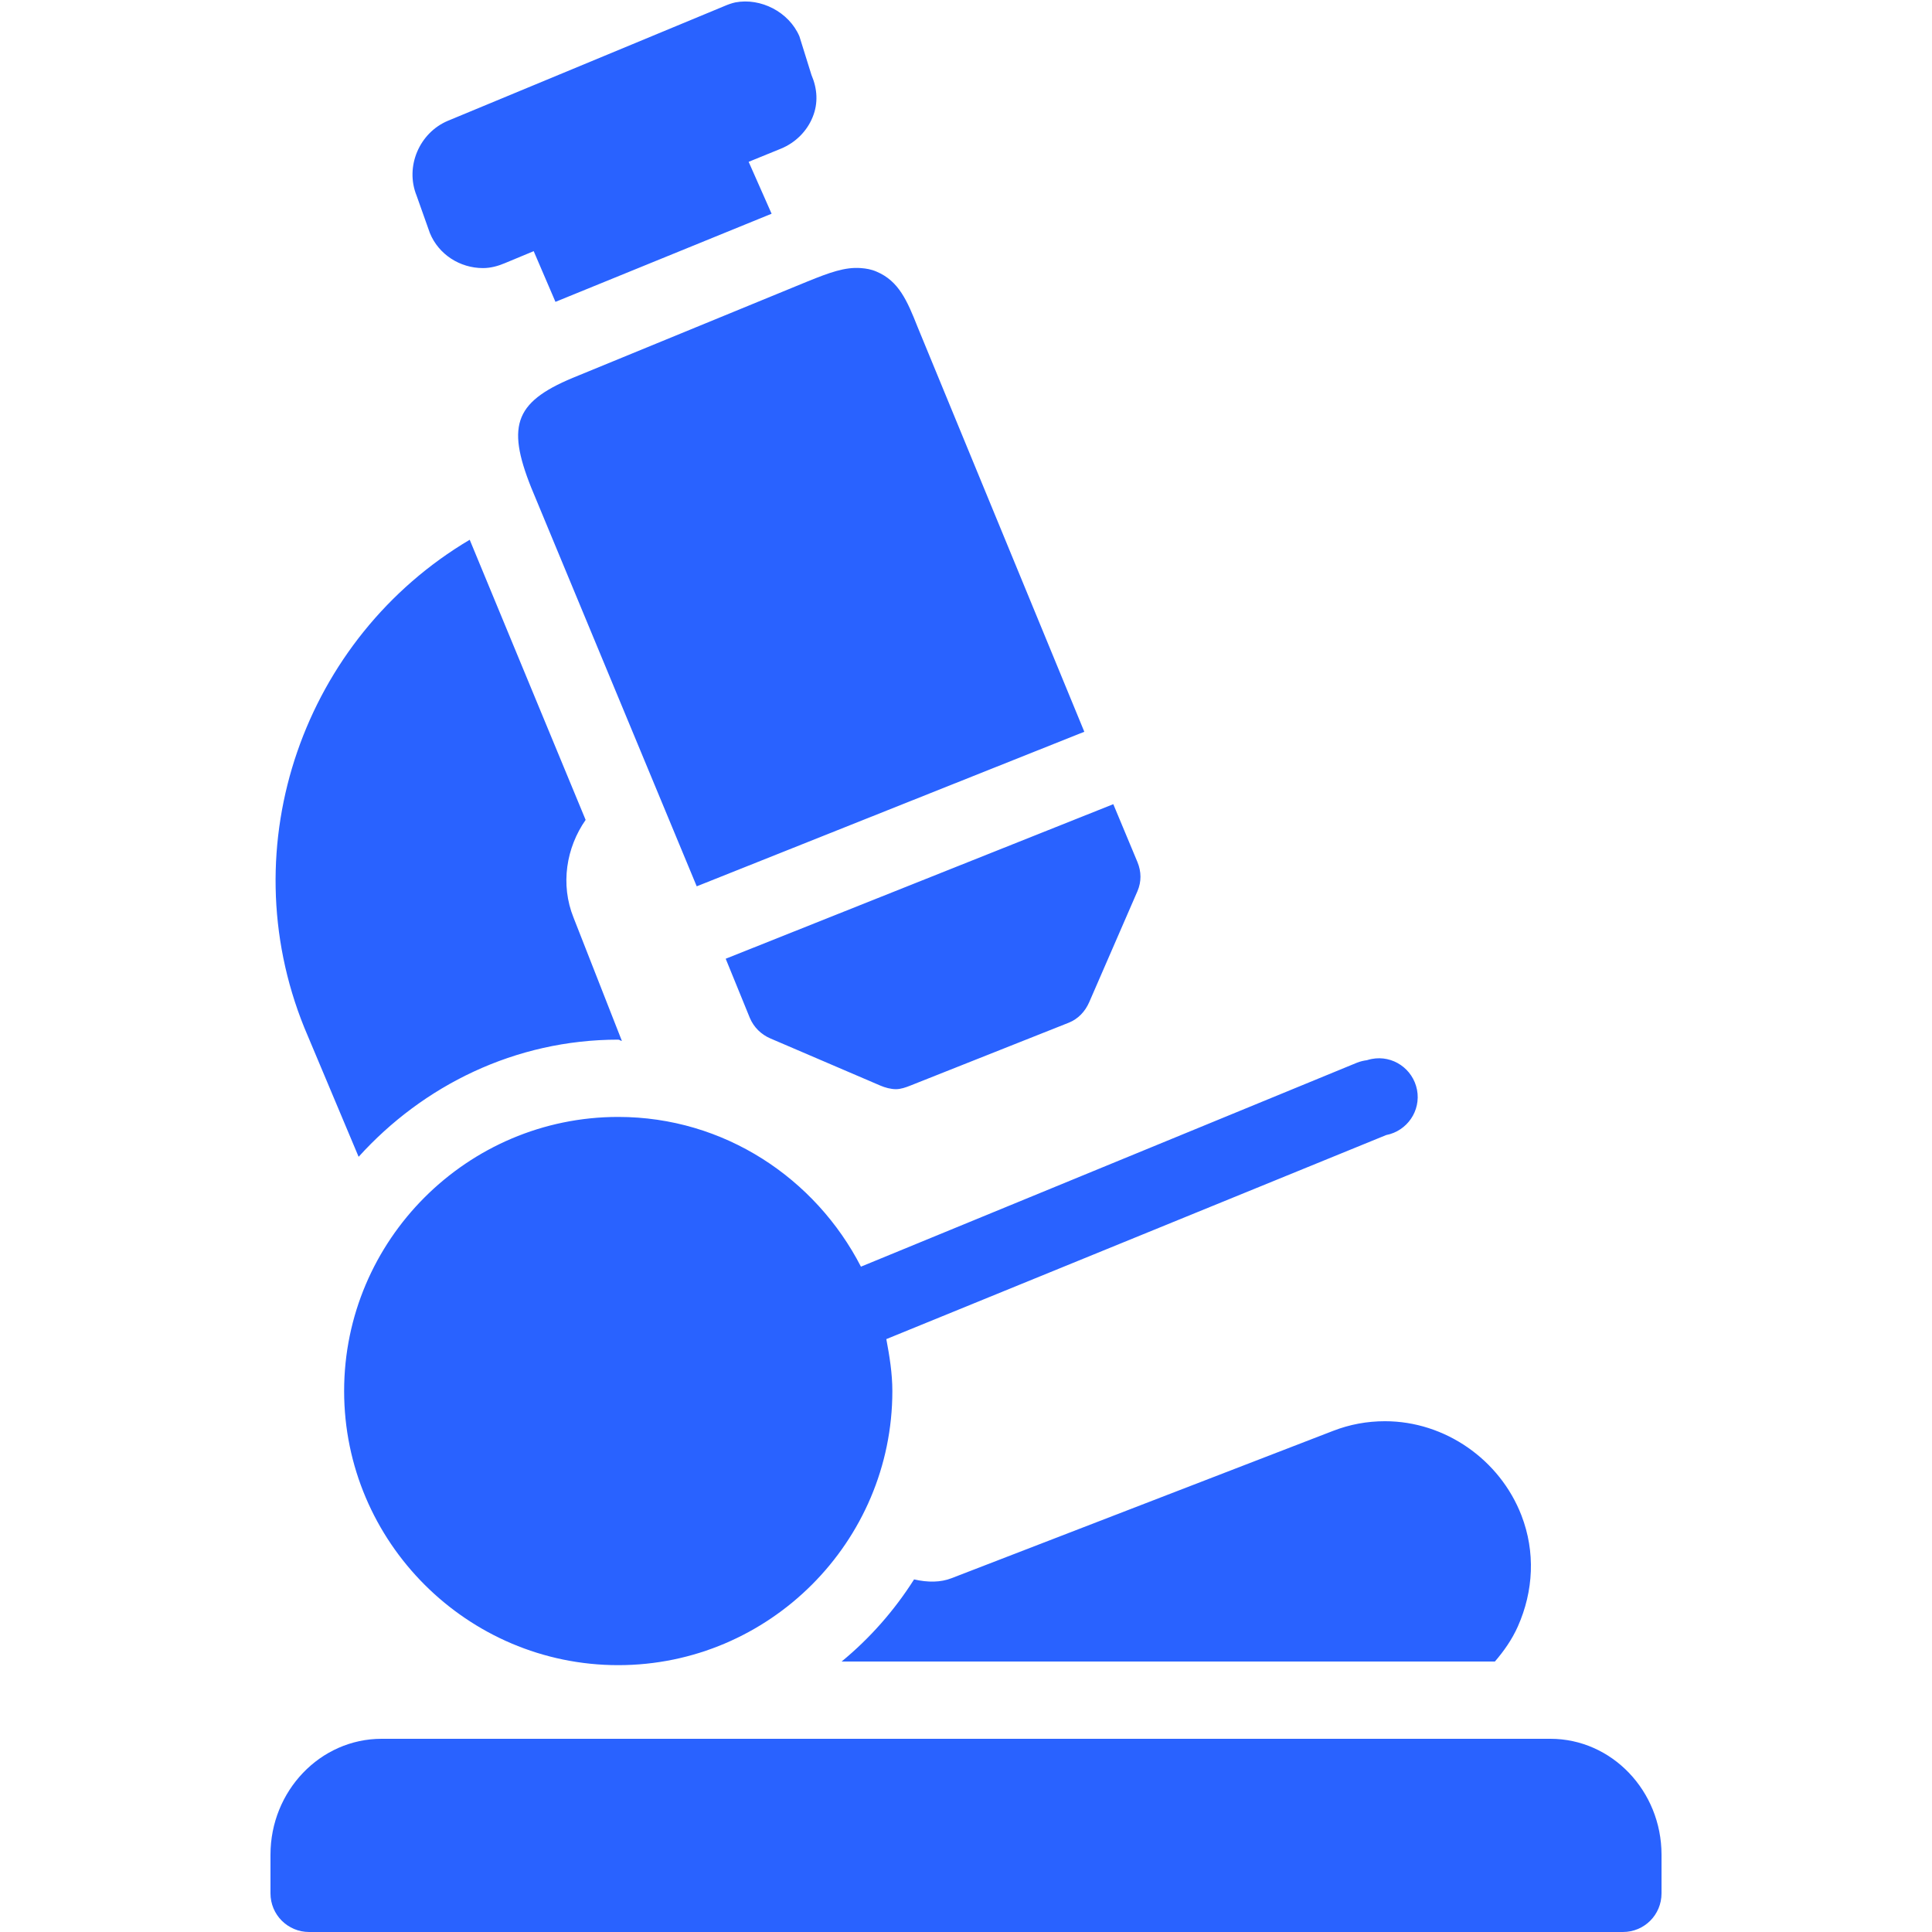
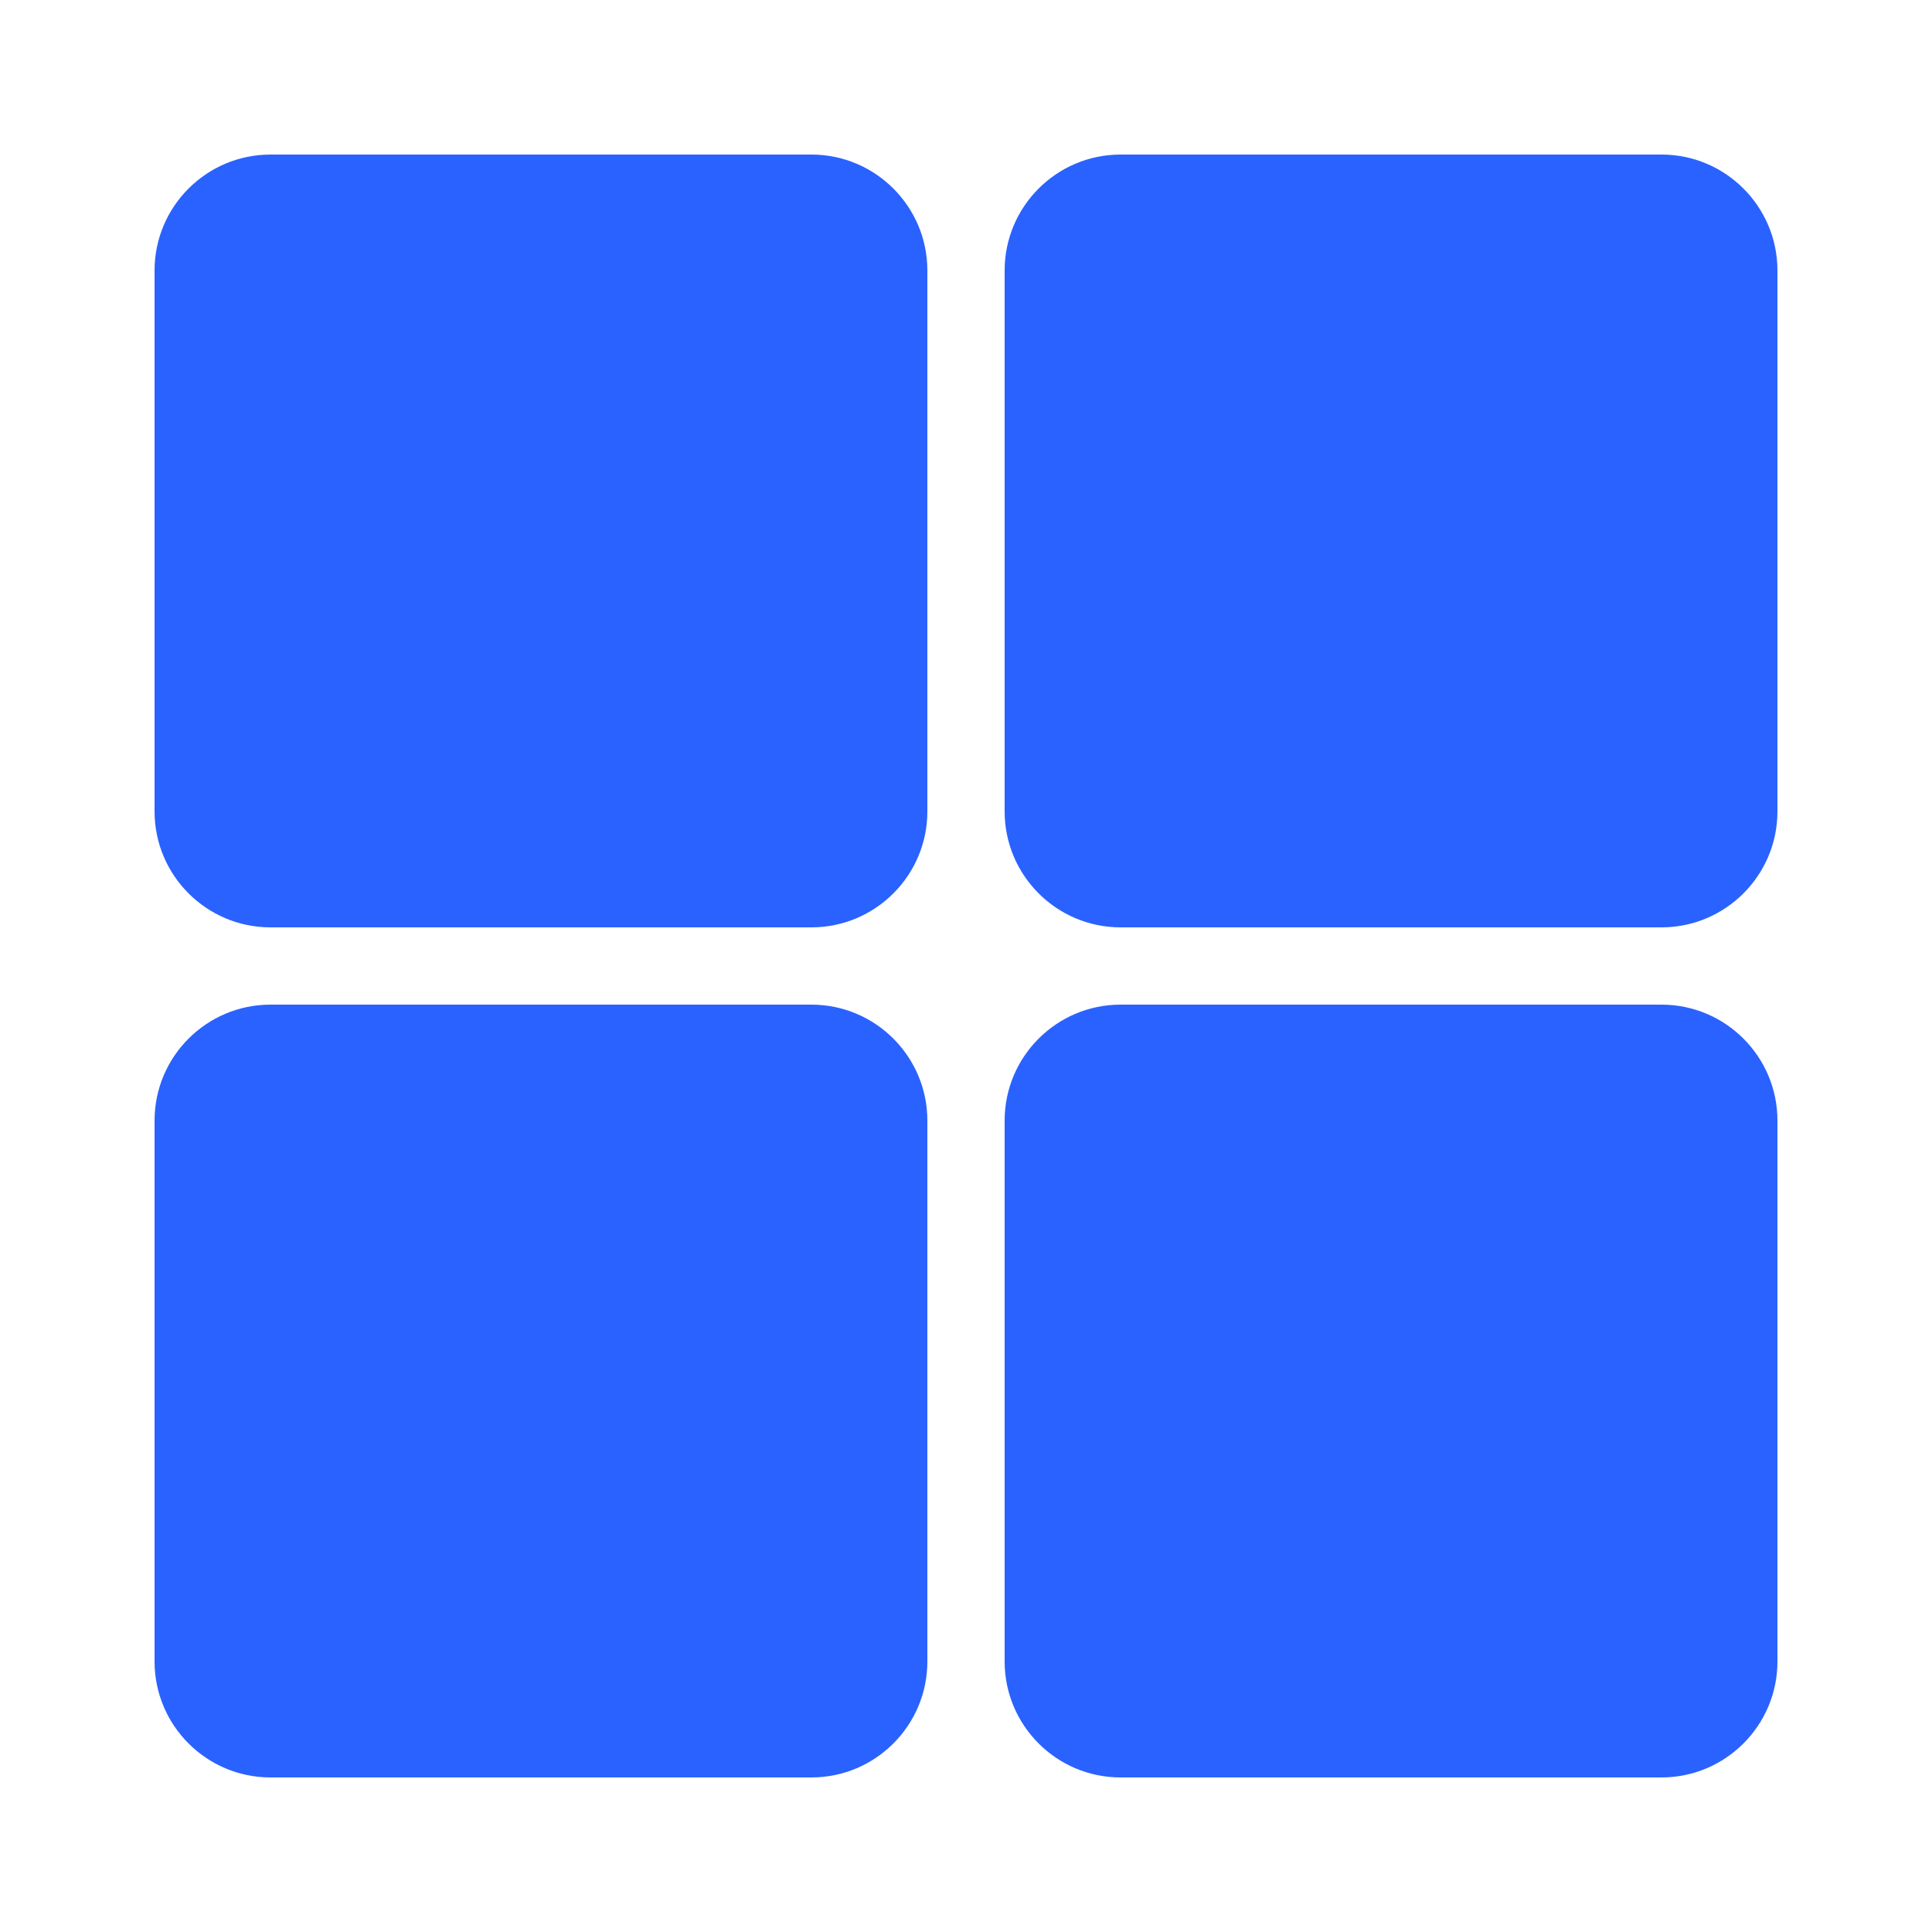
- <svg xmlns="http://www.w3.org/2000/svg" width="50pt" height="50pt" viewBox="0 0 50 50" version="1.1">
-   <g id="surface4248736">
-     <path style=" stroke:none;fill-rule:nonzero;fill:rgb(16.078%,38.431%,100%);fill-opacity:1;" d="M 19.031 0.062 C 18.938 0.082 18.84 0.117 18.75 0.156 L 11.594 3.125 C 10.855 3.434 10.477 4.309 10.781 5.062 L 11.125 6.031 C 11.352 6.586 11.902 6.938 12.5 6.938 C 12.695 6.938 12.883 6.887 13.062 6.812 L 13.812 6.5 L 14.375 7.812 L 19.969 5.531 L 19.375 4.188 L 20.219 3.844 C 20.586 3.691 20.883 3.398 21.031 3.031 C 21.18 2.668 21.152 2.293 21 1.938 L 20.688 0.938 C 20.414 0.305 19.684 -0.062 19.031 0.062 Z M 22.281 6.938 C 21.867 6.906 21.465 7.055 20.906 7.281 L 14.969 9.719 C 13.34 10.367 13.086 10.965 13.75 12.625 L 18.031 22.938 L 28.062 18.938 L 23.75 8.469 C 23.477 7.777 23.258 7.273 22.688 7.031 C 22.547 6.969 22.418 6.949 22.281 6.938 Z M 12.156 13.969 C 7.883 16.5 5.957 21.855 7.875 26.594 L 9.281 29.938 C 10.945 28.098 13.328 26.906 16 26.906 C 16.035 26.906 16.059 26.938 16.094 26.938 L 14.844 23.75 C 14.496 22.887 14.656 21.934 15.156 21.219 Z M 28.812 20.812 L 18.781 24.812 L 19.406 26.344 C 19.508 26.586 19.699 26.773 19.938 26.875 L 22.781 28.094 C 22.906 28.148 23.055 28.188 23.188 28.188 C 23.312 28.188 23.445 28.141 23.562 28.094 L 27.656 26.469 C 27.902 26.371 28.082 26.18 28.188 25.938 L 29.438 23.062 C 29.543 22.816 29.539 22.559 29.438 22.312 Z M 35.5 27.406 C 35.457 27.414 35.414 27.426 35.375 27.438 C 35.289 27.449 35.207 27.469 35.125 27.5 L 22.281 32.781 C 21.105 30.496 18.742 28.906 16 28.906 C 12.094 28.906 8.906 32.094 8.906 36 C 8.906 39.906 12.094 43.094 16 43.094 C 19.906 43.094 23.094 39.906 23.094 36 C 23.094 35.543 23.02 35.09 22.938 34.656 L 35.875 29.375 C 36.418 29.27 36.777 28.746 36.672 28.203 C 36.566 27.66 36.043 27.301 35.5 27.406 Z M 35.844 36.781 C 35.379 36.781 34.934 36.863 34.5 37.031 L 24.625 40.844 C 24.348 40.953 24.016 40.957 23.656 40.875 C 23.145 41.68 22.516 42.395 21.781 43 L 38.688 43 C 38.922 42.727 39.129 42.434 39.281 42.094 C 39.691 41.172 39.738 40.16 39.375 39.219 C 38.816 37.773 37.395 36.781 35.844 36.781 Z M 9.875 45 C 8.289 45 7 46.348 7 48 L 7 49 C 7 49.555 7.449 50 8 50 L 42 50 C 42.555 50 43 49.555 43 49 L 43 48 C 43 46.348 41.711 45 40.125 45 Z M 9.875 45 " />
+ <svg xmlns="http://www.w3.org/2000/svg" width="100pt" height="100pt" viewBox="0 0 100 100" version="1.1">
+   <g id="surface4530733">
+     <path style=" stroke:none;fill-rule:nonzero;fill:rgb(16.078%,38.431%,100%);fill-opacity:1;" d="M 86 92 L 58 92 C 54.691 92 52 89.309 52 86 L 52 58 C 52 54.691 54.691 52 58 52 L 86 52 C 89.309 52 92 54.691 92 58 L 92 86 C 92 89.309 89.309 92 86 92 Z M 86 48 L 58 48 C 54.691 48 52 45.309 52 42 L 52 14 C 52 10.691 54.691 8 58 8 L 86 8 C 89.309 8 92 10.691 92 14 L 92 42 C 92 45.309 89.309 48 86 48 Z M 42 92 L 14 92 C 10.691 92 8 89.309 8 86 L 8 58 C 8 54.691 10.691 52 14 52 L 42 52 C 45.309 52 48 54.691 48 58 L 48 86 C 48 89.309 45.309 92 42 92 Z M 42 48 L 14 48 C 10.691 48 8 45.309 8 42 L 8 14 C 8 10.691 10.691 8 14 8 L 42 8 C 45.309 8 48 10.691 48 14 L 48 42 C 48 45.309 45.309 48 42 48 Z M 42 48 " />
  </g>
</svg>
